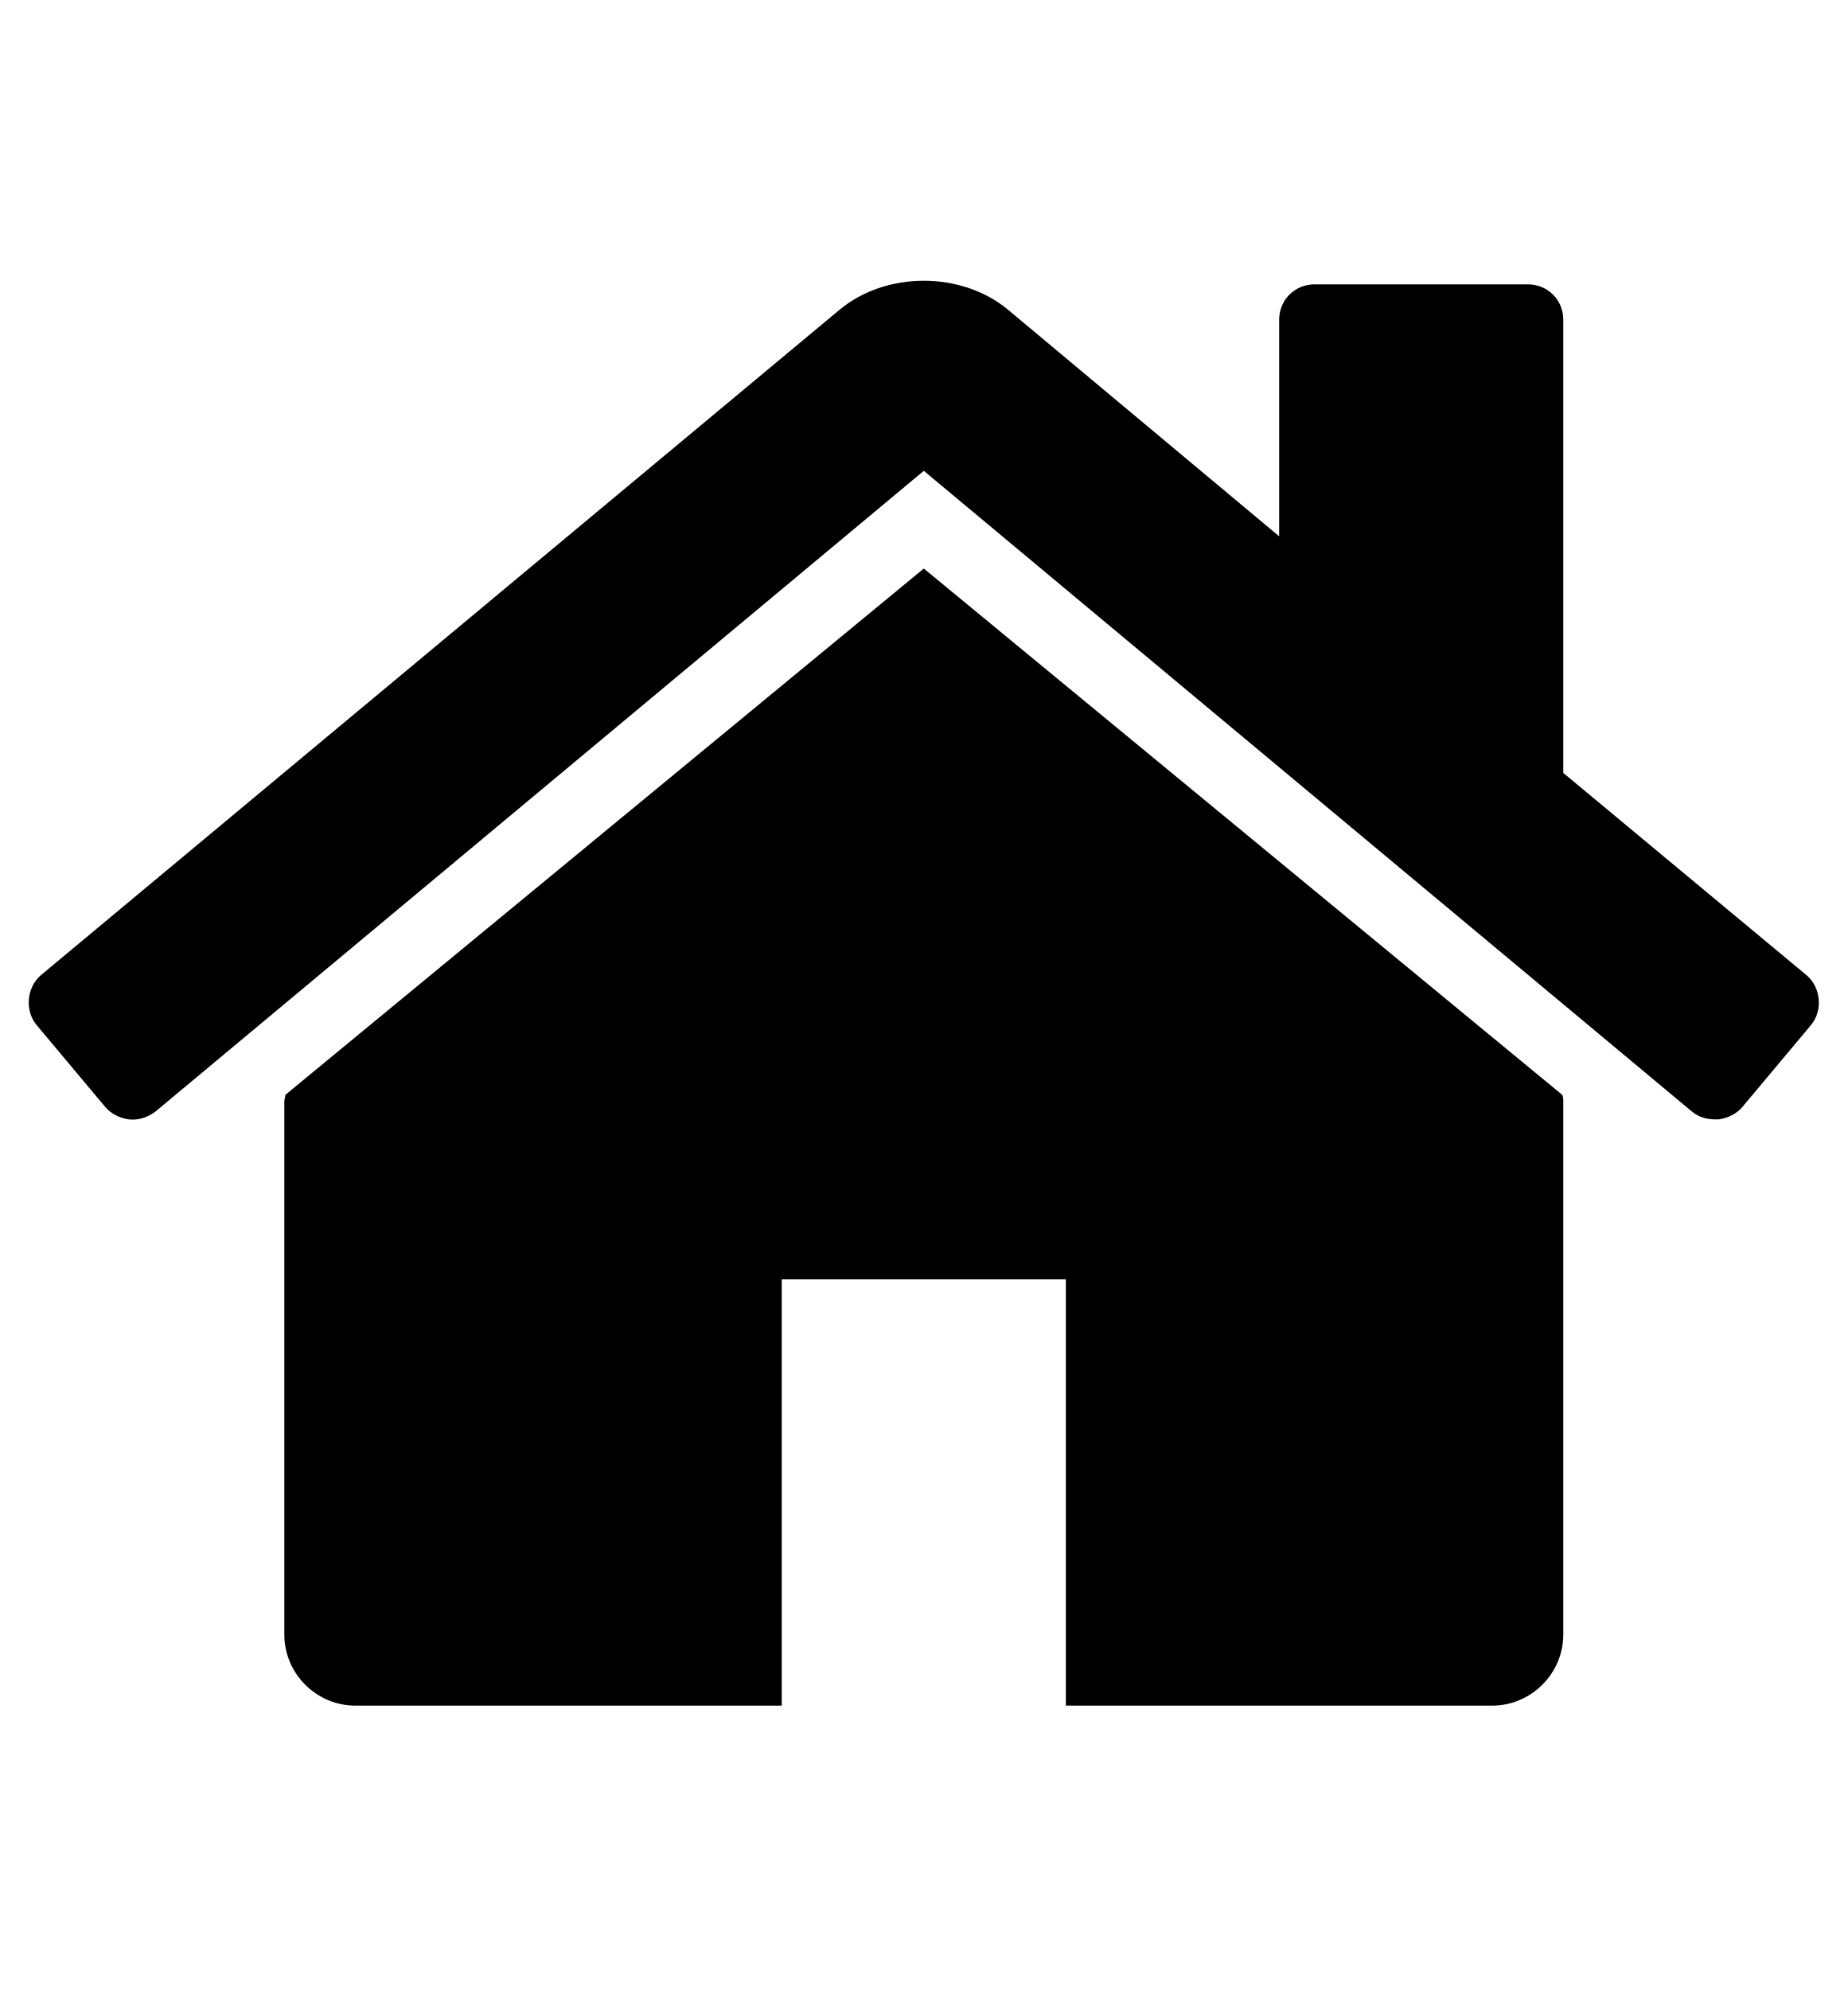
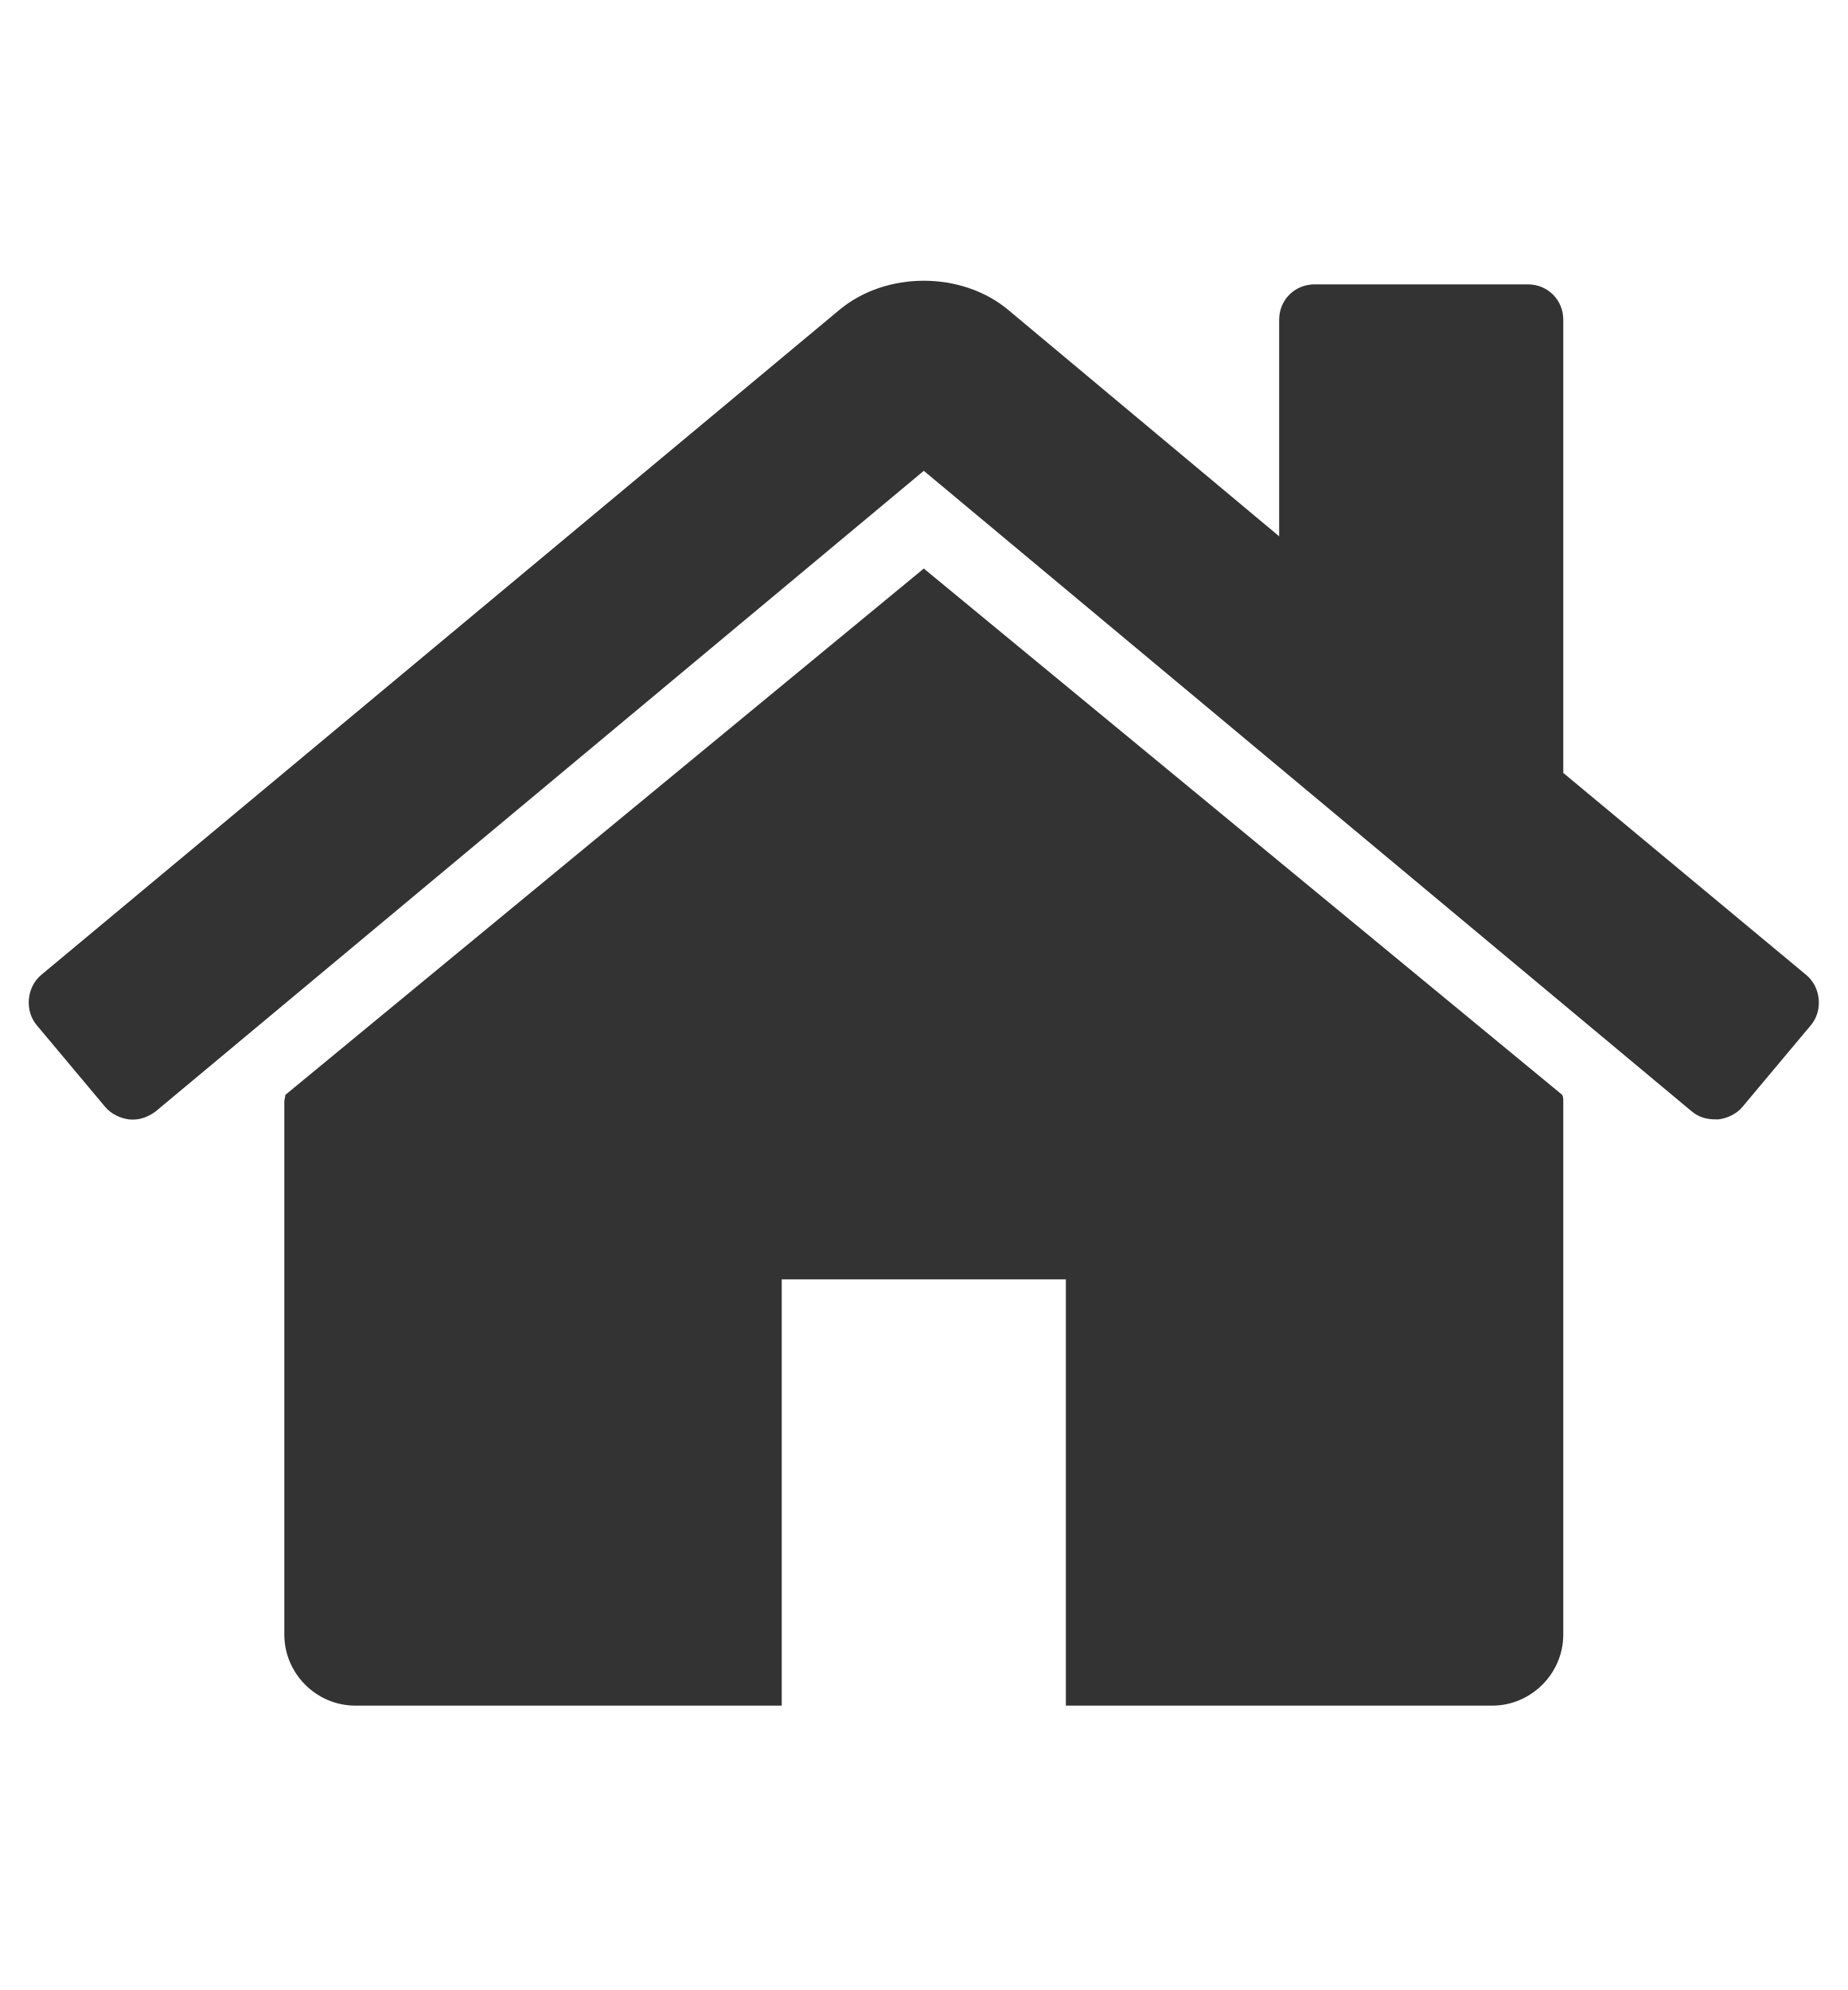
- <svg xmlns="http://www.w3.org/2000/svg" height="1000" width="928.6">
-   <path d="m785.7 553.6v267.8c0 19.6-16.2 35.7-35.7 35.7h-214.3v-214.2h-142.8v214.2h-214.3c-19.6 0-35.7-16.1-35.7-35.7v-267.8c0-1.1 0.5-2.3 0.5-3.4l320.9-264.5 320.9 264.5c0.5 1.1 0.5 2.3 0.5 3.4z m124.5-38.5l-34.6 41.3c-2.8 3.3-7.3 5.5-11.8 6.1h-1.6c-4.5 0-8.4-1.1-11.8-3.9l-386.1-322-386.2 322c-3.9 2.8-8.3 4.5-13.4 3.9-4.4-0.6-8.9-2.8-11.7-6.1l-34.6-41.3c-6.1-7.3-5-19 2.2-25.1l401.3-334.3c23.4-19.5 61.4-19.5 84.8 0l136.2 113.8v-108.8c0-10 7.8-17.8 17.8-17.8h107.2c10 0 17.8 7.8 17.8 17.8v227.7l122.2 101.6c7.3 6.1 8.4 17.8 2.3 25.1z" />
+ <svg xmlns="http://www.w3.org/2000/svg" version="1.1" id="Calque_1" x="0px" y="0px" viewBox="0 0 928.6 1000" style="enable-background:new 0 0 928.6 1000;" xml:space="preserve">
+   <style type="text/css">
+ 	.st0{fill:#333333;}
+ </style>
+   <path class="st0" d="M785.7,553.6v267.8c0,19.6-16.2,35.7-35.7,35.7H535.7V642.9H392.9v214.2H178.6c-19.6,0-35.7-16.1-35.7-35.7  V553.6c0-1.1,0.5-2.3,0.5-3.4l320.9-264.5l320.9,264.5C785.7,551.3,785.7,552.5,785.7,553.6z M910.2,515.1l-34.6,41.3  c-2.8,3.3-7.3,5.5-11.8,6.1h-1.6c-4.5,0-8.4-1.1-11.8-3.9l-386.1-322l-386.2,322c-3.9,2.8-8.3,4.5-13.4,3.9  c-4.4-0.6-8.9-2.8-11.7-6.1l-34.6-41.3c-6.1-7.3-5-19,2.2-25.1l401.3-334.3c23.4-19.5,61.4-19.5,84.8,0l136.2,113.8V160.7  c0-10,7.8-17.8,17.8-17.8h107.2c10,0,17.8,7.8,17.8,17.8v227.7L907.9,490C915.2,496.1,916.3,507.8,910.2,515.1L910.2,515.1z" />
</svg>
